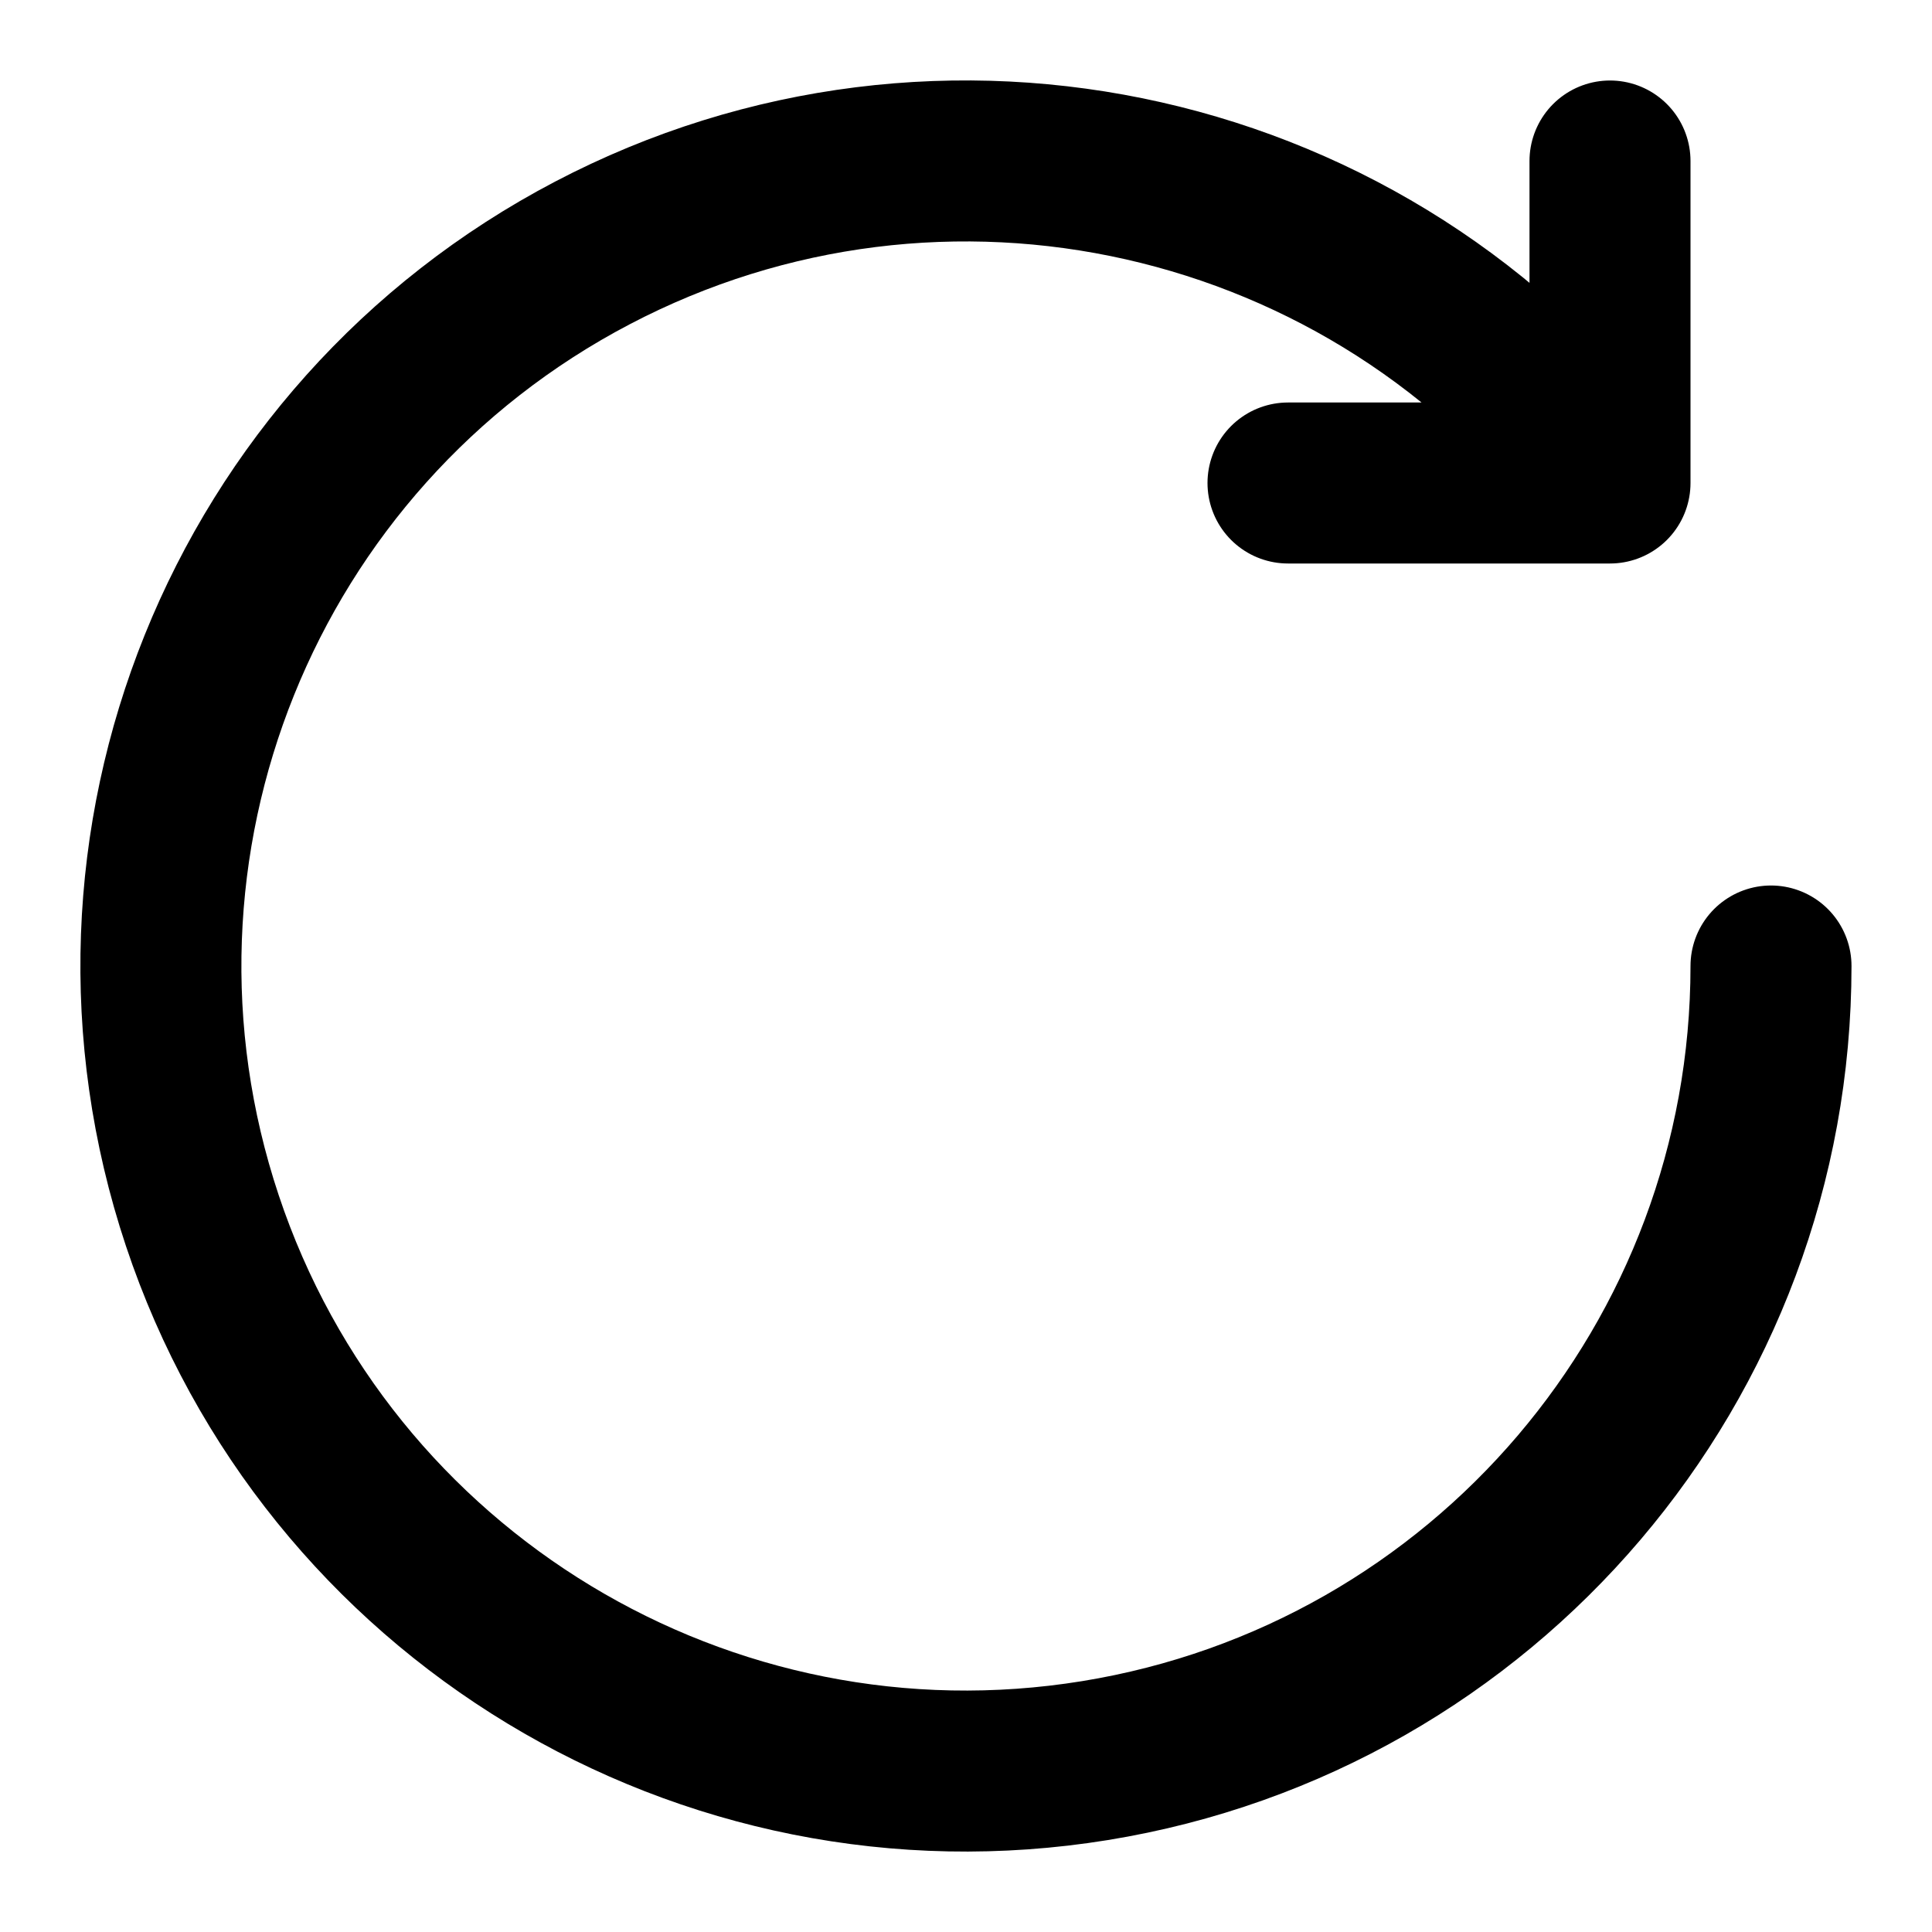
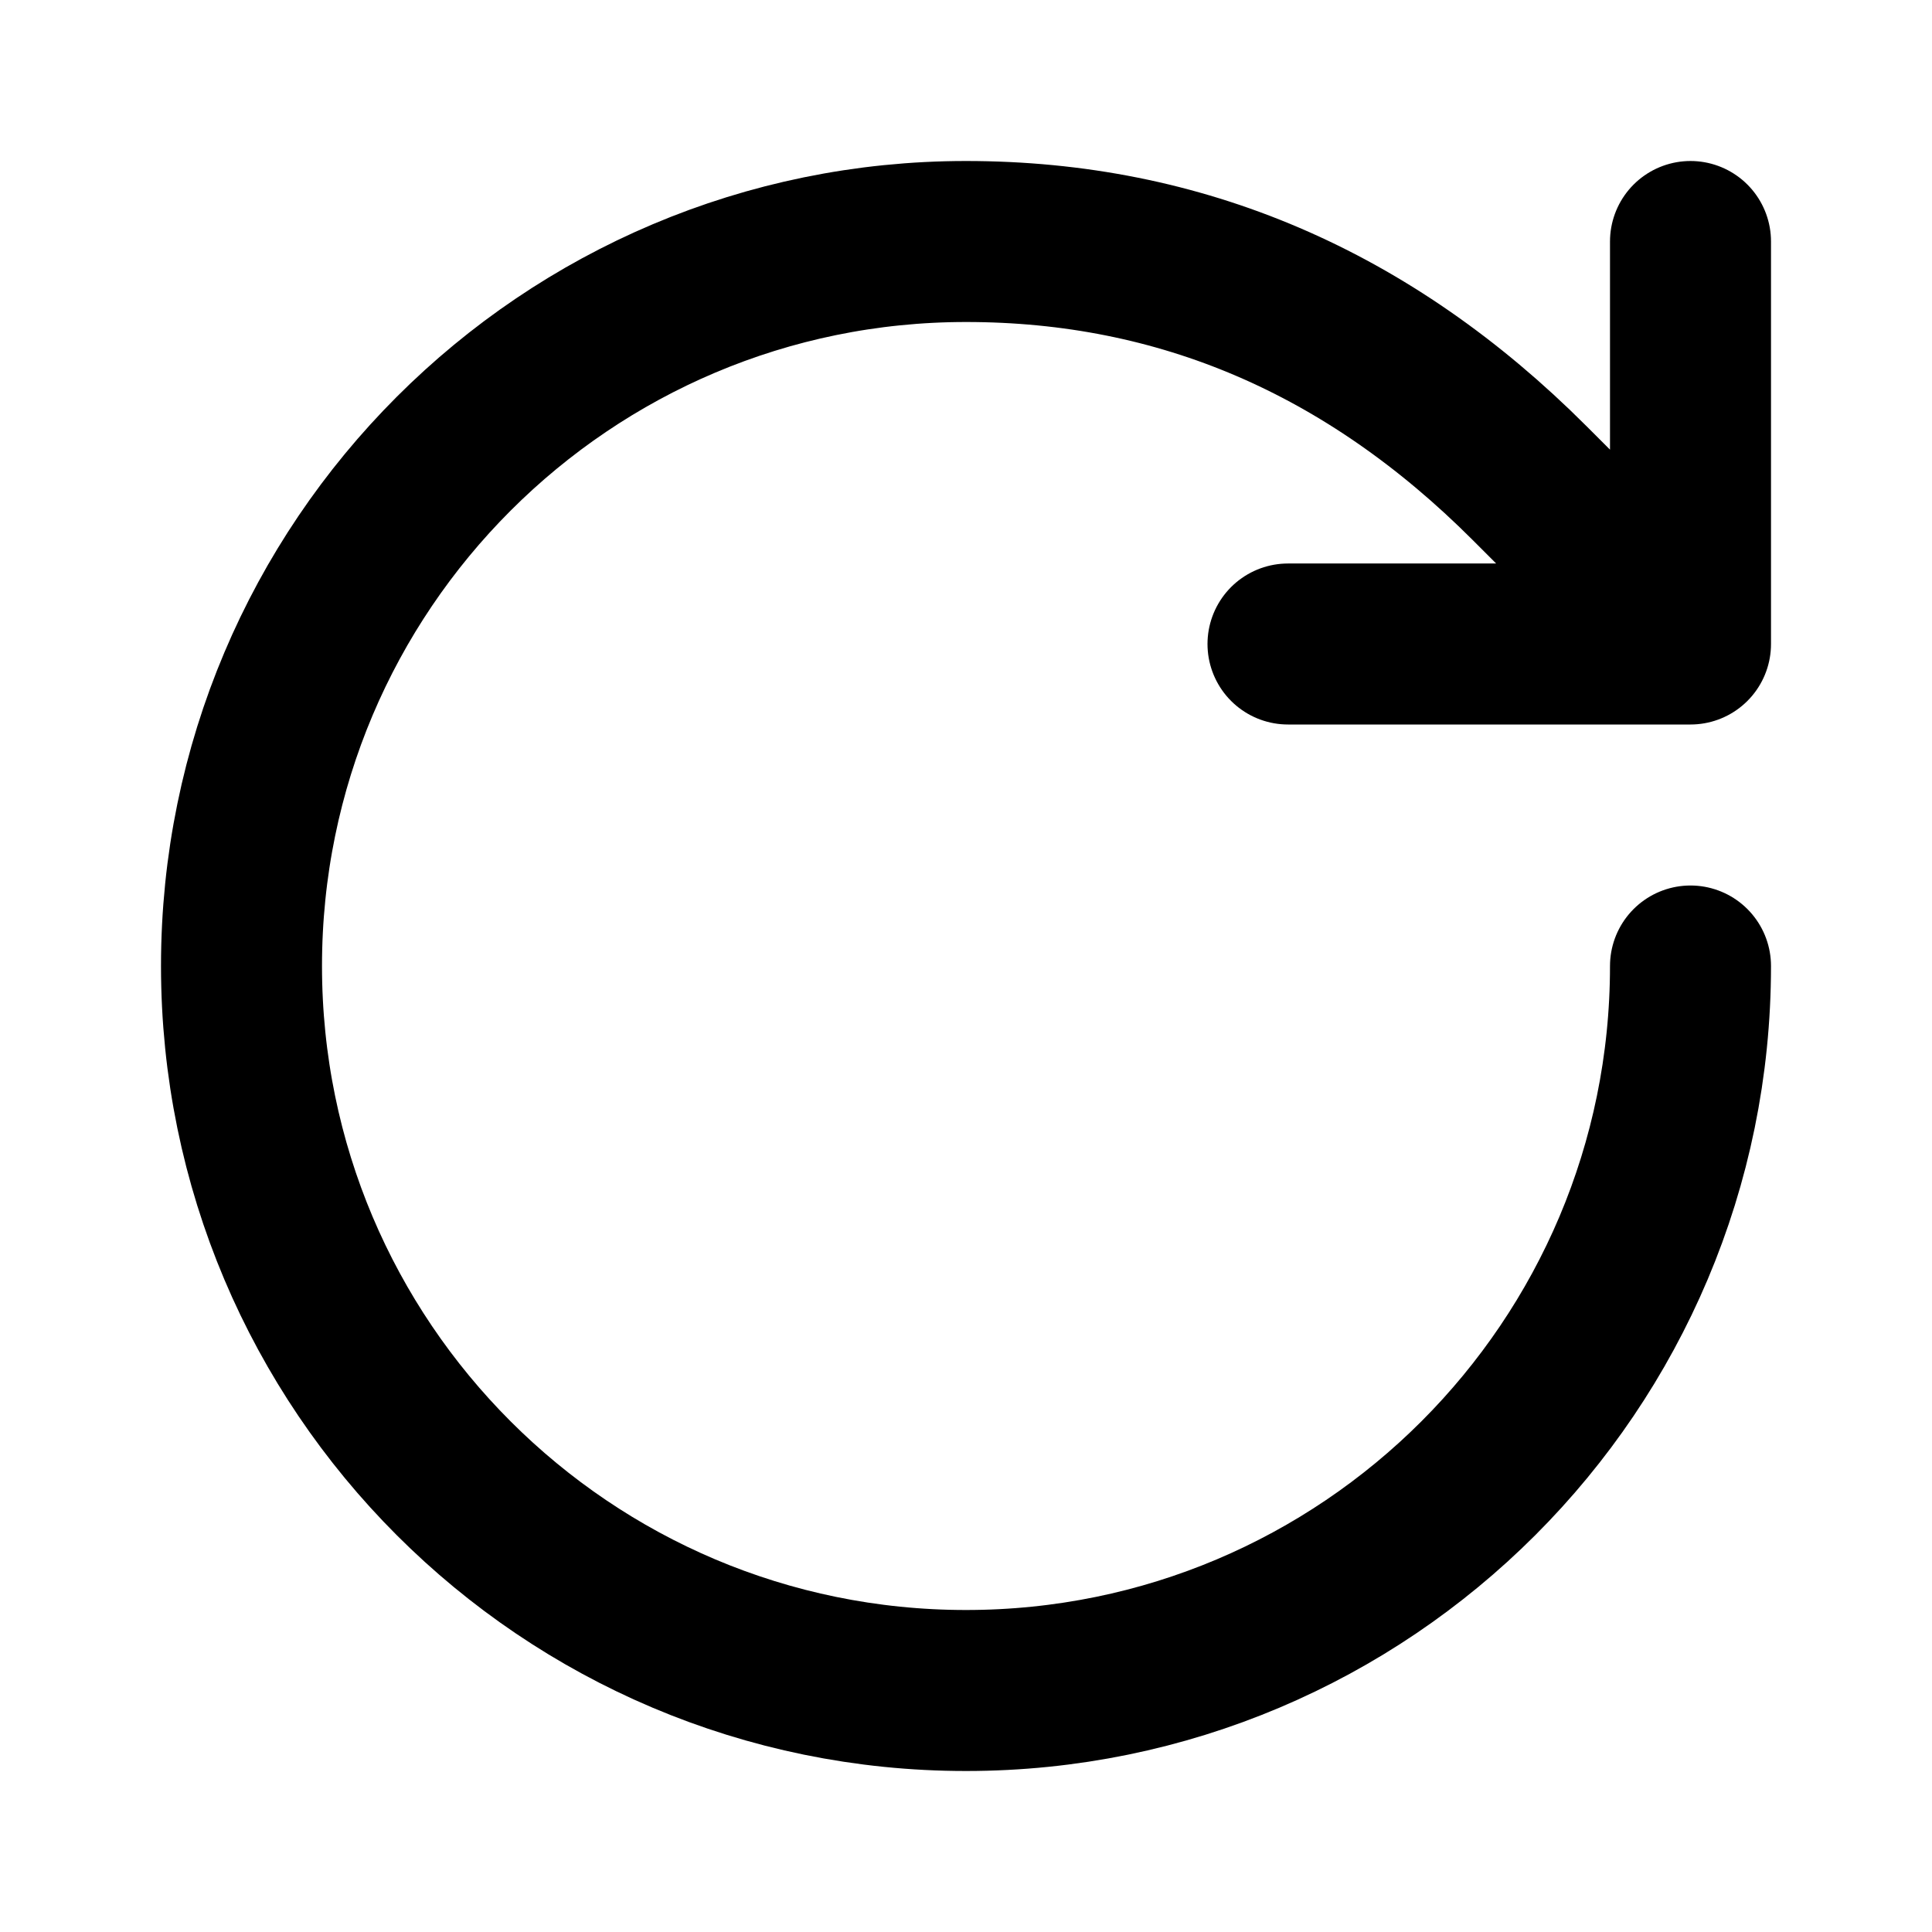
<svg xmlns="http://www.w3.org/2000/svg" class="i i-rotate" viewBox="0 0 24 24" fill="none" stroke="currentColor" stroke-width="2" stroke-linecap="round" stroke-linejoin="round">
-   <path d="M16 6h4V2m0 4a10 10 0 102 6" />
+   <path d="M16 8h5V3m0 5-2-2q-3-3-7-3a9 9 0 00-9 9 1 1 0 0018 0" />
</svg>
